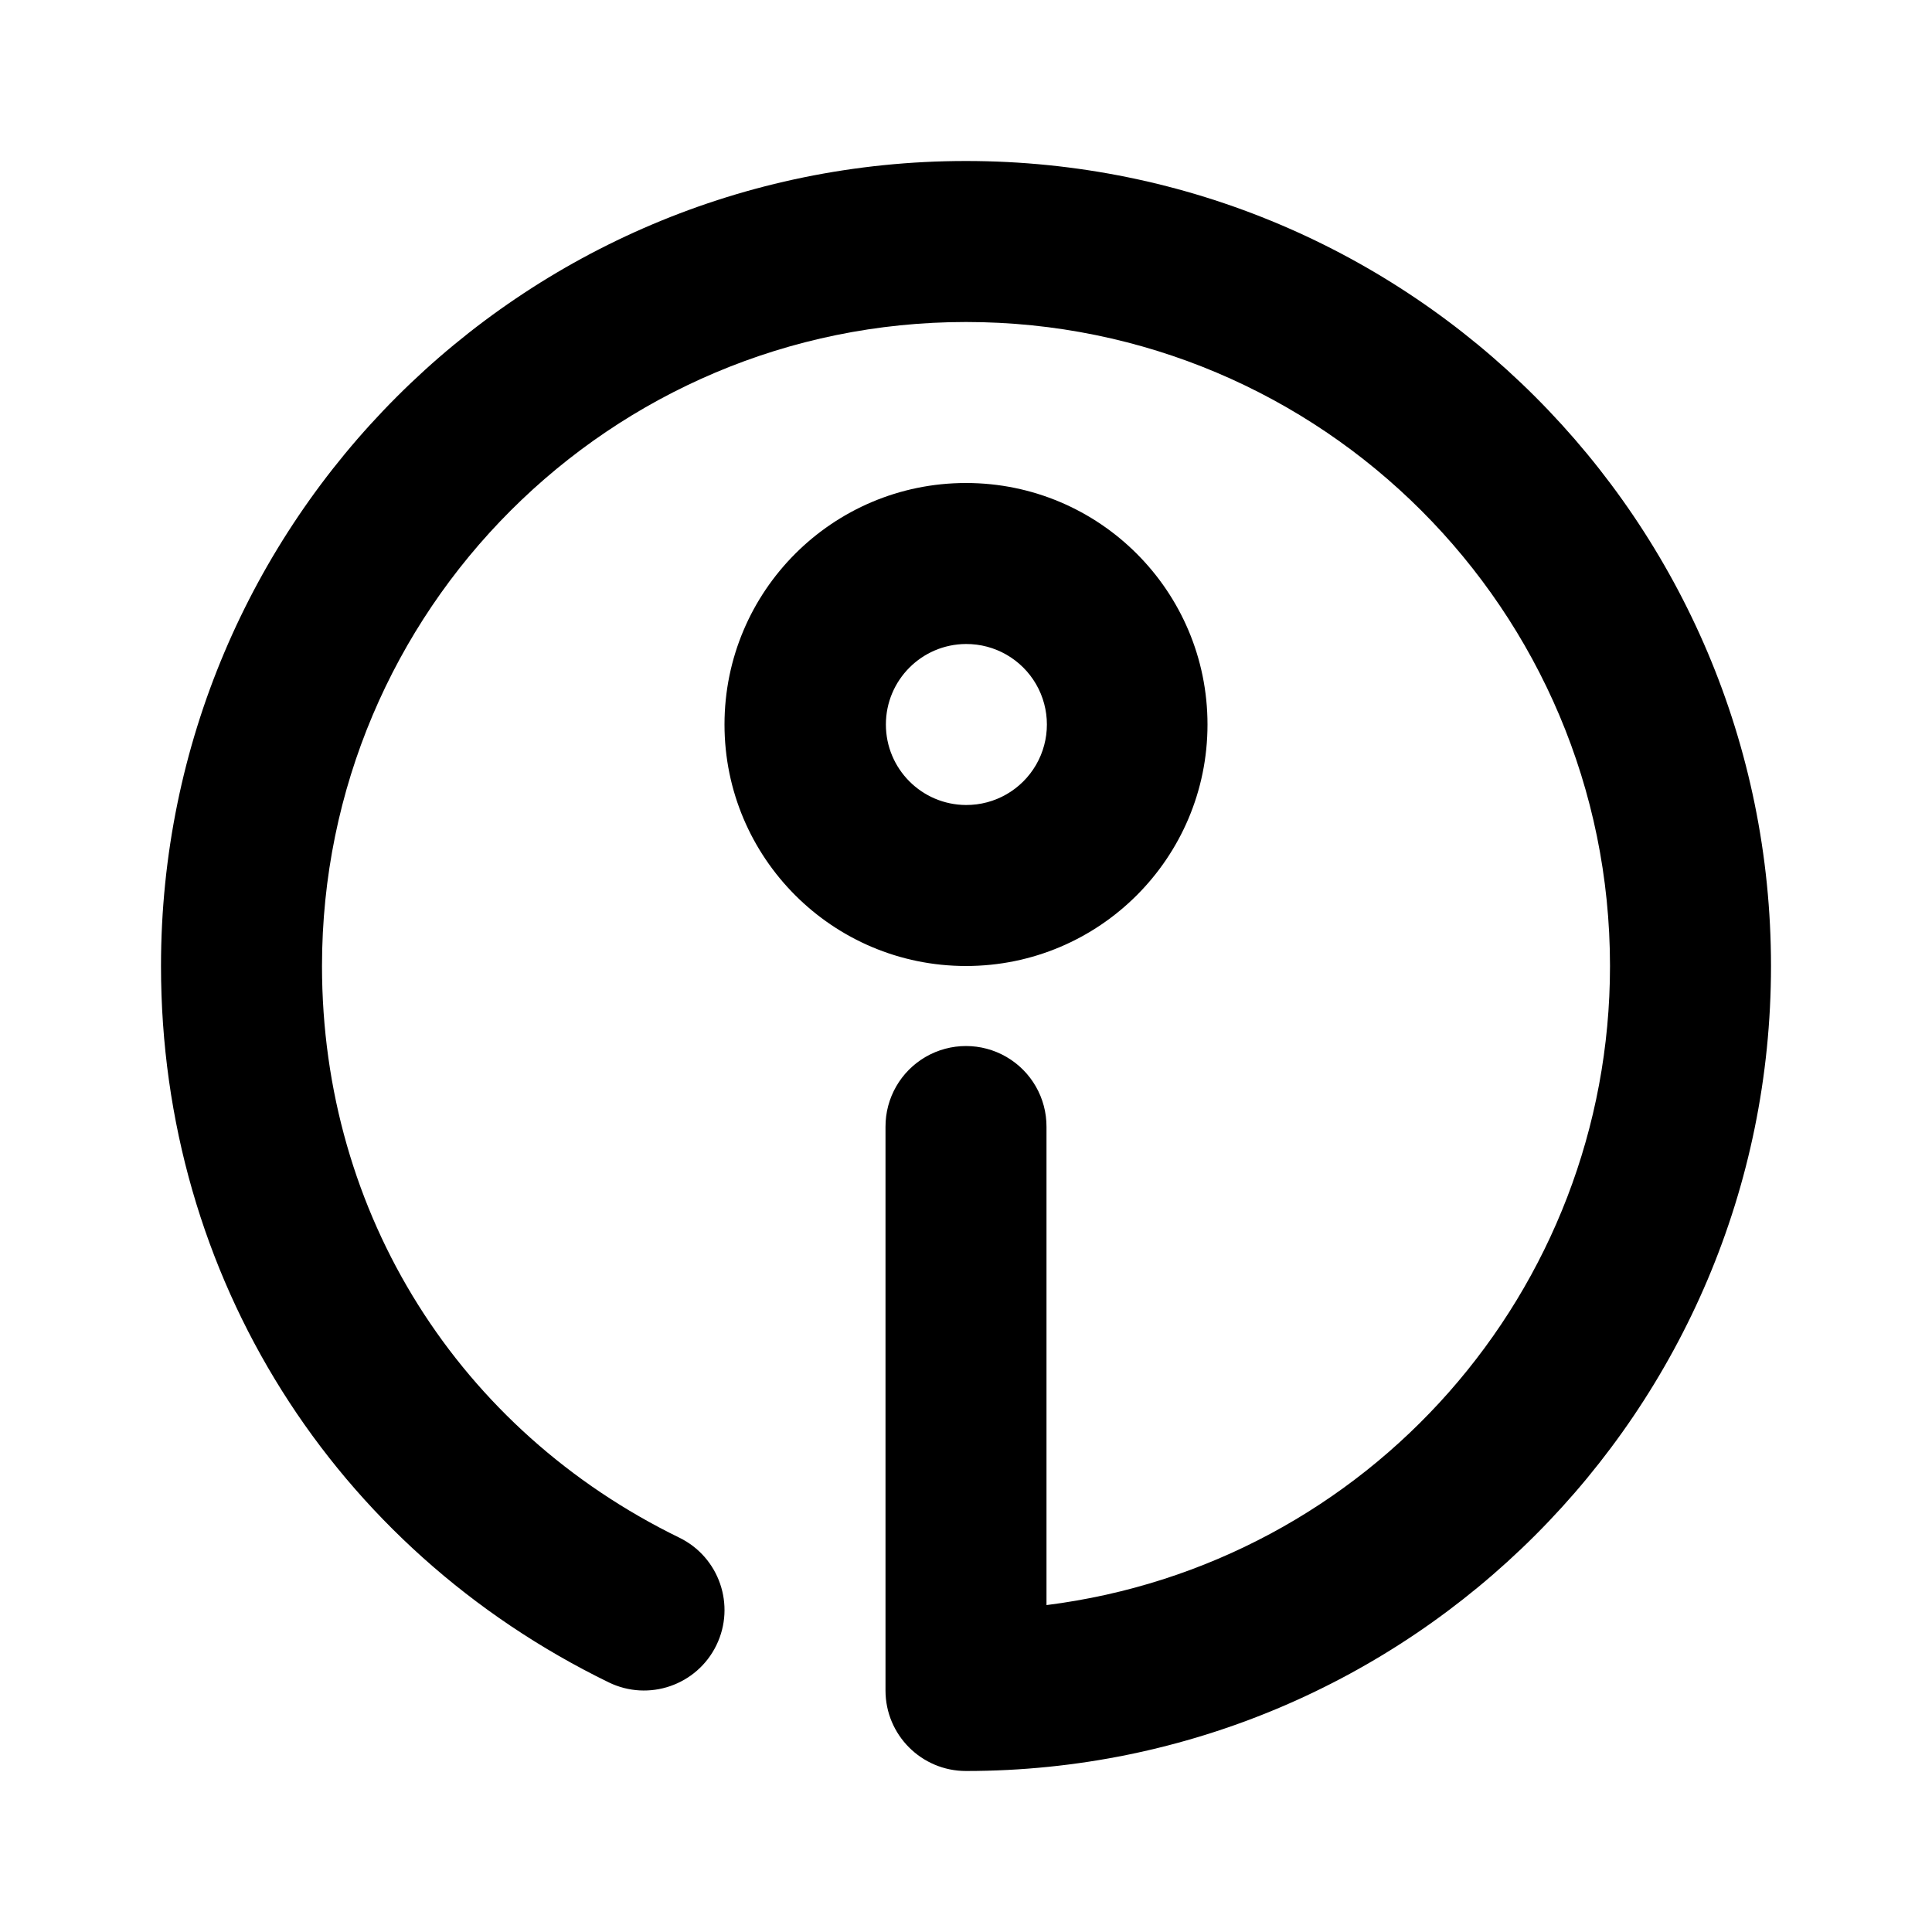
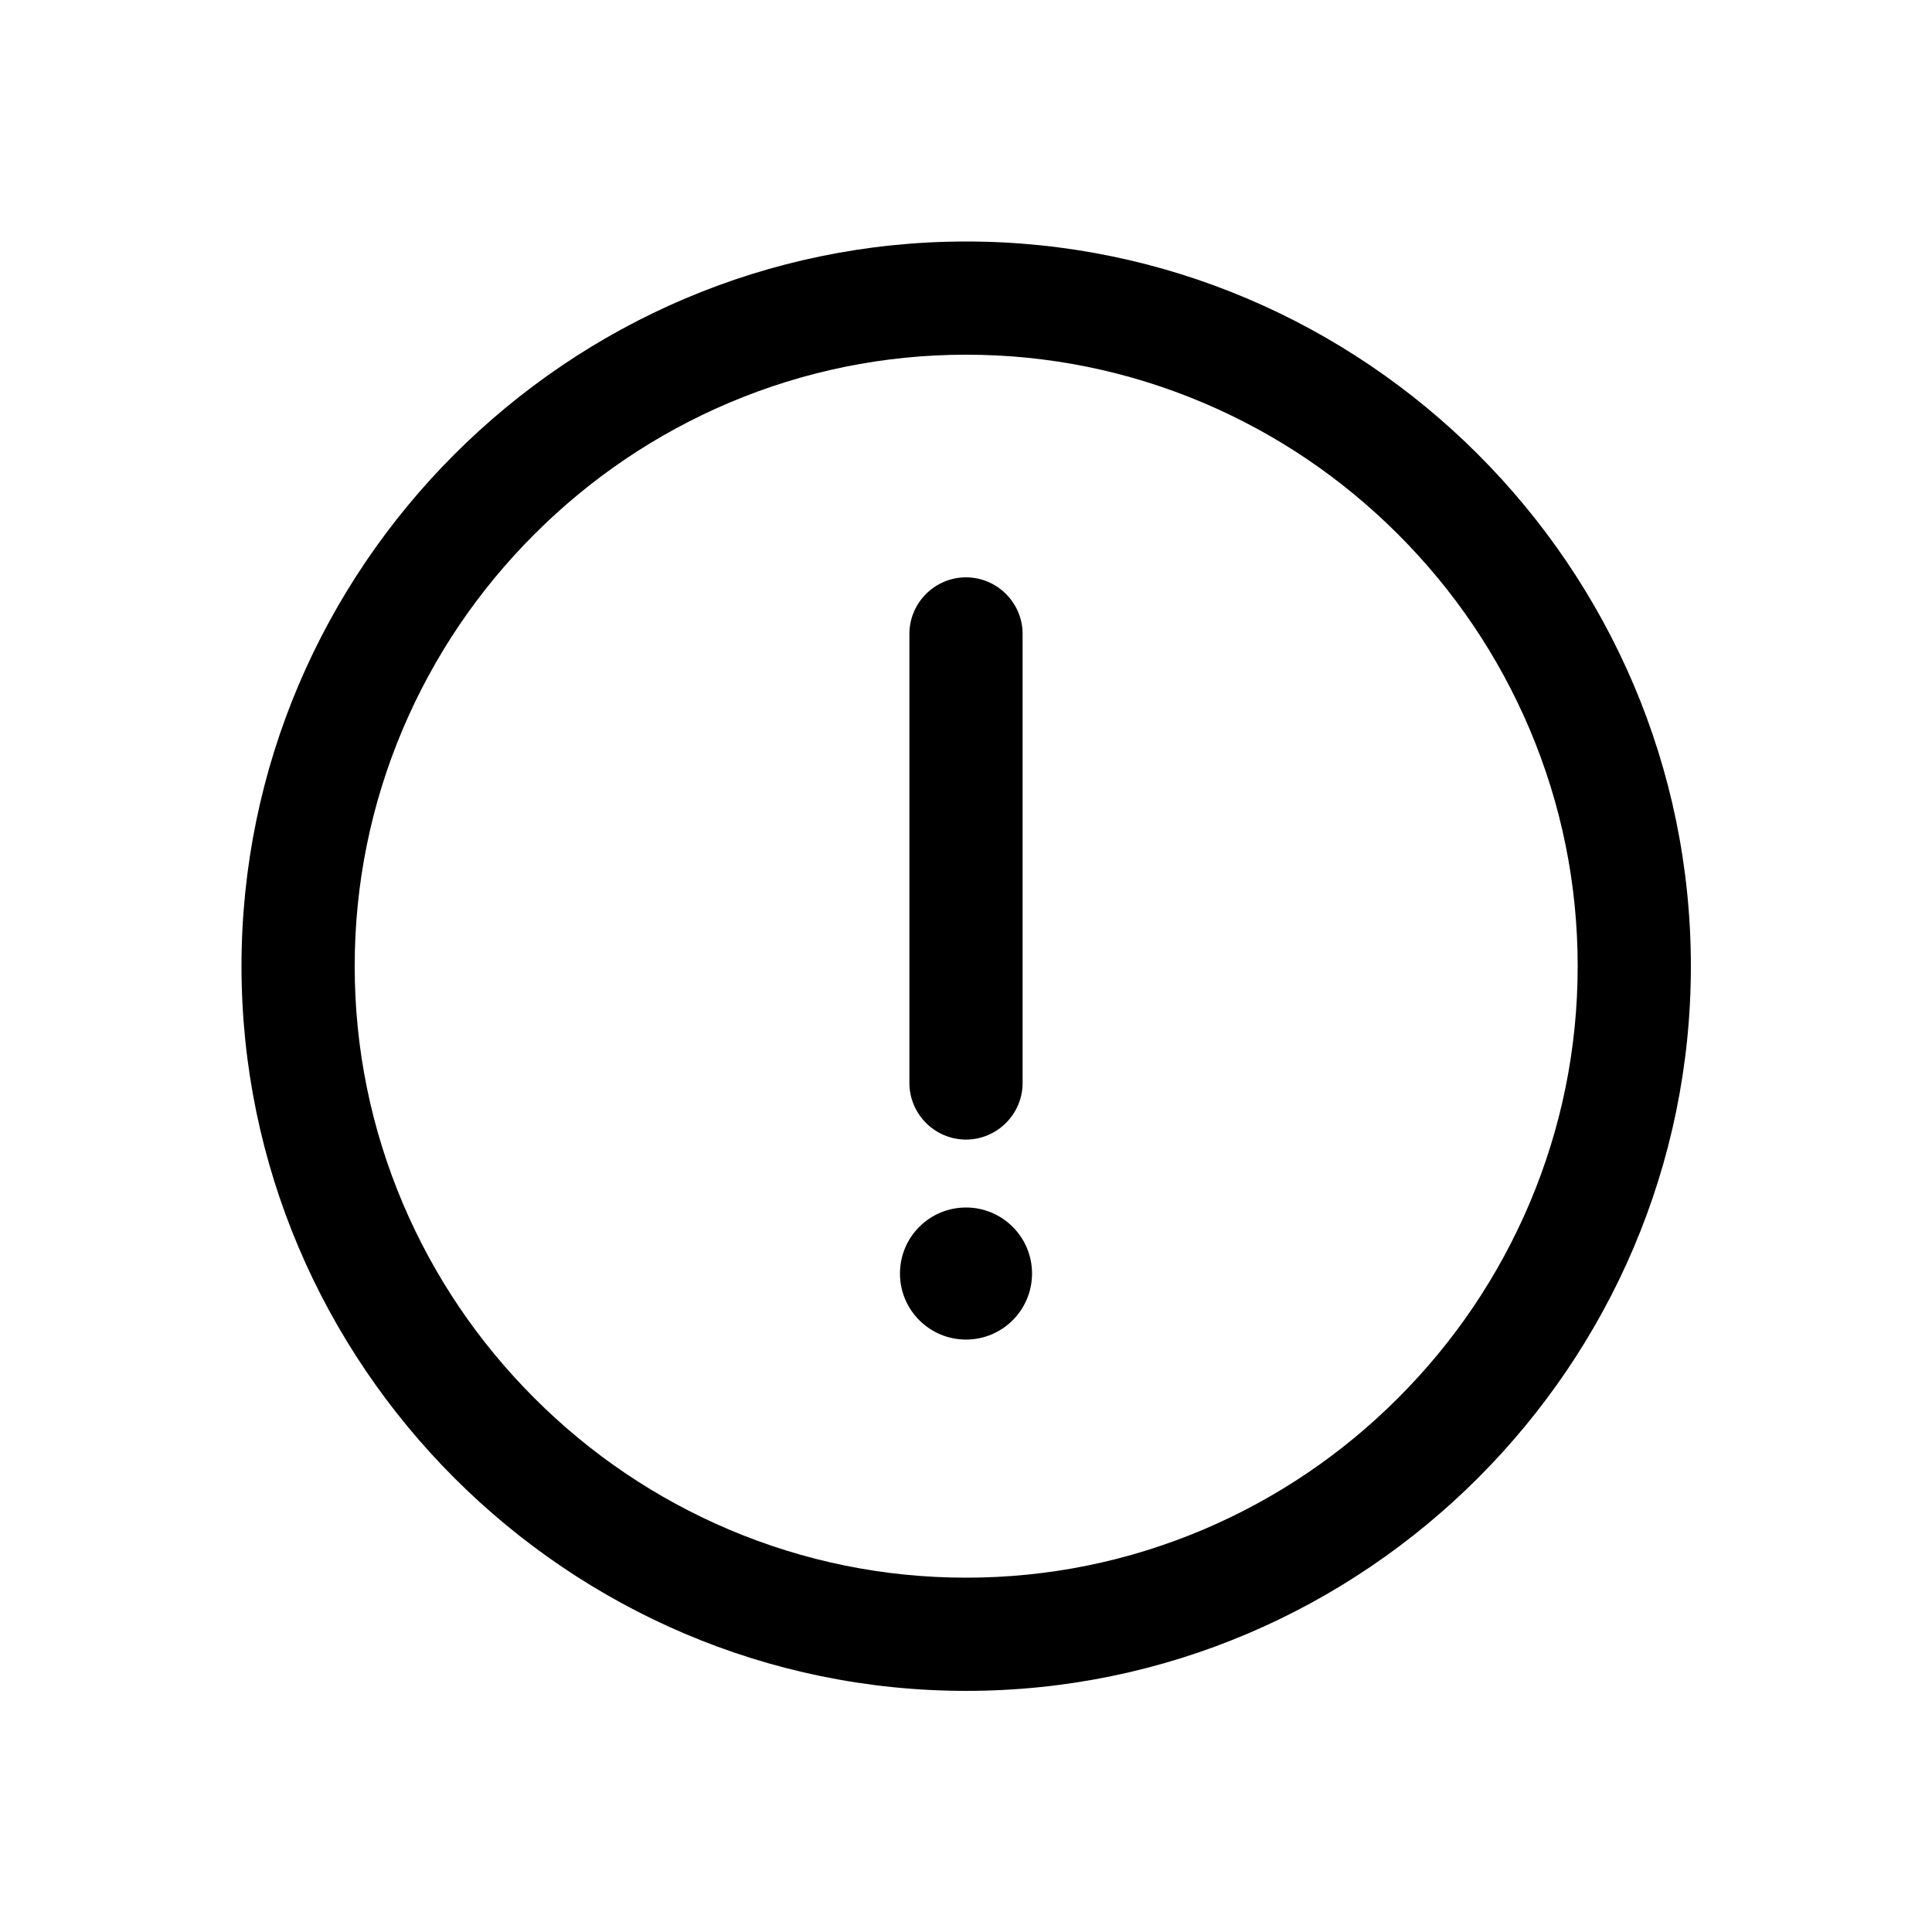
- <svg xmlns="http://www.w3.org/2000/svg" t="1705906993694" class="icon" viewBox="0 0 1024 1024" version="1.1" p-id="15468" width="32" height="32">
-   <path d="M512 512a128 128 0 1 1 0-256 128 128 0 0 1 0 256z m0-85.333a42.667 42.667 0 1 0 0-85.333 42.667 42.667 0 0 0 0 85.333z m341.333 85.333a341.333 341.333 0 1 0-682.667 0c0 131.925 72.875 246.187 189.355 302.976a42.667 42.667 0 0 1-37.376 76.715C177.067 820.736 85.333 676.864 85.333 512 85.333 276.352 276.352 85.333 512 85.333s426.667 191.019 426.667 426.667-191.019 426.667-426.667 426.667a42.667 42.667 0 0 1-42.667-42.667v-298.709a42.667 42.667 0 1 1 85.333 0v253.44A341.376 341.376 0 0 0 853.333 512z" p-id="15469" />
+ <svg xmlns="http://www.w3.org/2000/svg" t="1708245132601" class="icon" viewBox="0 0 1024 1024" version="1.1" p-id="6302" width="32" height="32">
+   <path d="M512.1 188c43.5 0 85.8 8.6 125.7 25.5 38.6 16.4 73.3 39.8 103.2 69.7 29.9 29.9 53.3 64.6 69.7 103.2 16.9 39.9 25.5 82.2 25.5 125.7s-8.6 85.8-25.5 125.7c-16.4 38.6-39.8 73.3-69.7 103.2-29.9 29.9-64.6 53.3-103.2 69.7-39.9 16.9-82.2 25.5-125.7 25.5s-85.8-8.6-125.7-25.5c-38.6-16.4-73.3-39.8-103.2-69.7-29.9-29.9-53.3-64.6-69.7-103.2-16.9-39.9-25.5-82.2-25.5-125.7s8.6-85.8 25.5-125.7c16.4-38.6 39.8-73.3 69.7-103.2 29.9-29.9 64.6-53.3 103.2-69.7 39.9-16.9 82.2-25.5 125.7-25.5m0-60C300.9 128 128 300.8 128 512.1c0 211.2 172.8 384.1 384.1 384.1 211.2 0 384.1-172.8 384.1-384.1S723.3 128 512.1 128z" p-id="6303" />
+   <path d="M512 604c-16.5 0-30-13.5-30-30V336c0-16.5 13.5-30 30-30s30 13.5 30 30v238c0 16.5-13.5 30-30 30z" p-id="6304" />
+   <path d="M512 675m-35 0a35 35 0 1 0 70 0 35 35 0 1 0-70 0Z" p-id="6305" />
</svg>
